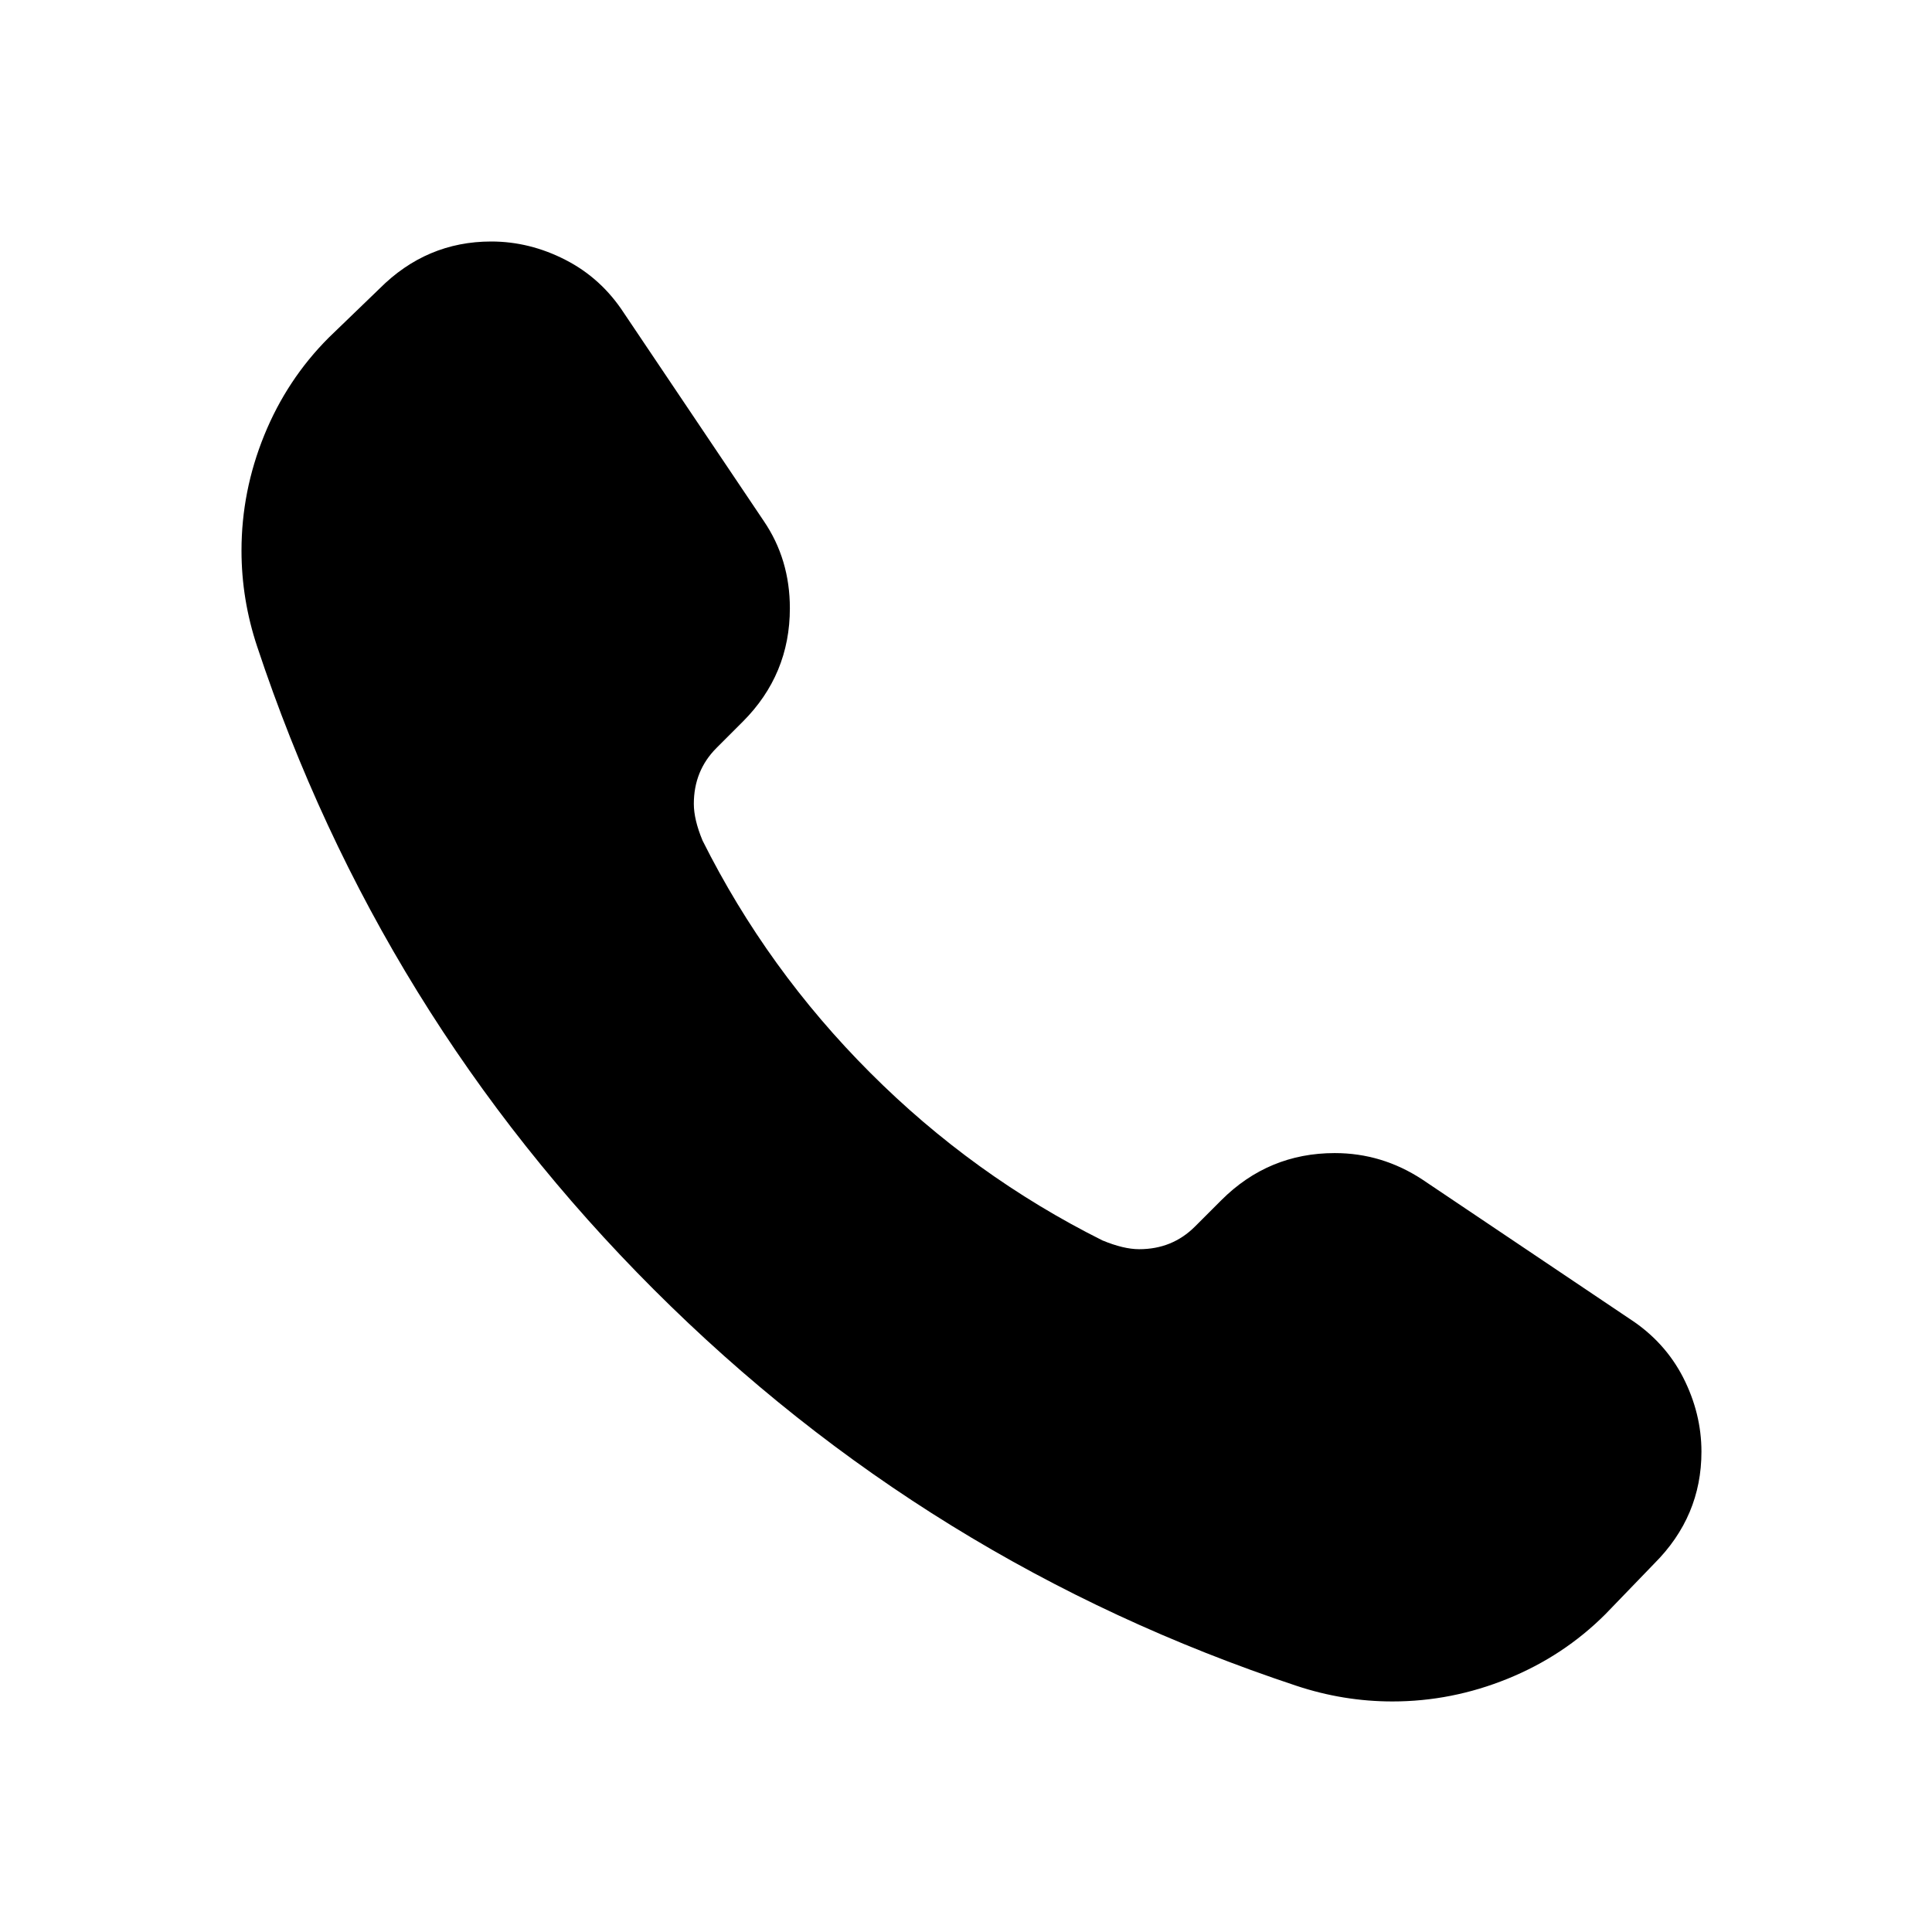
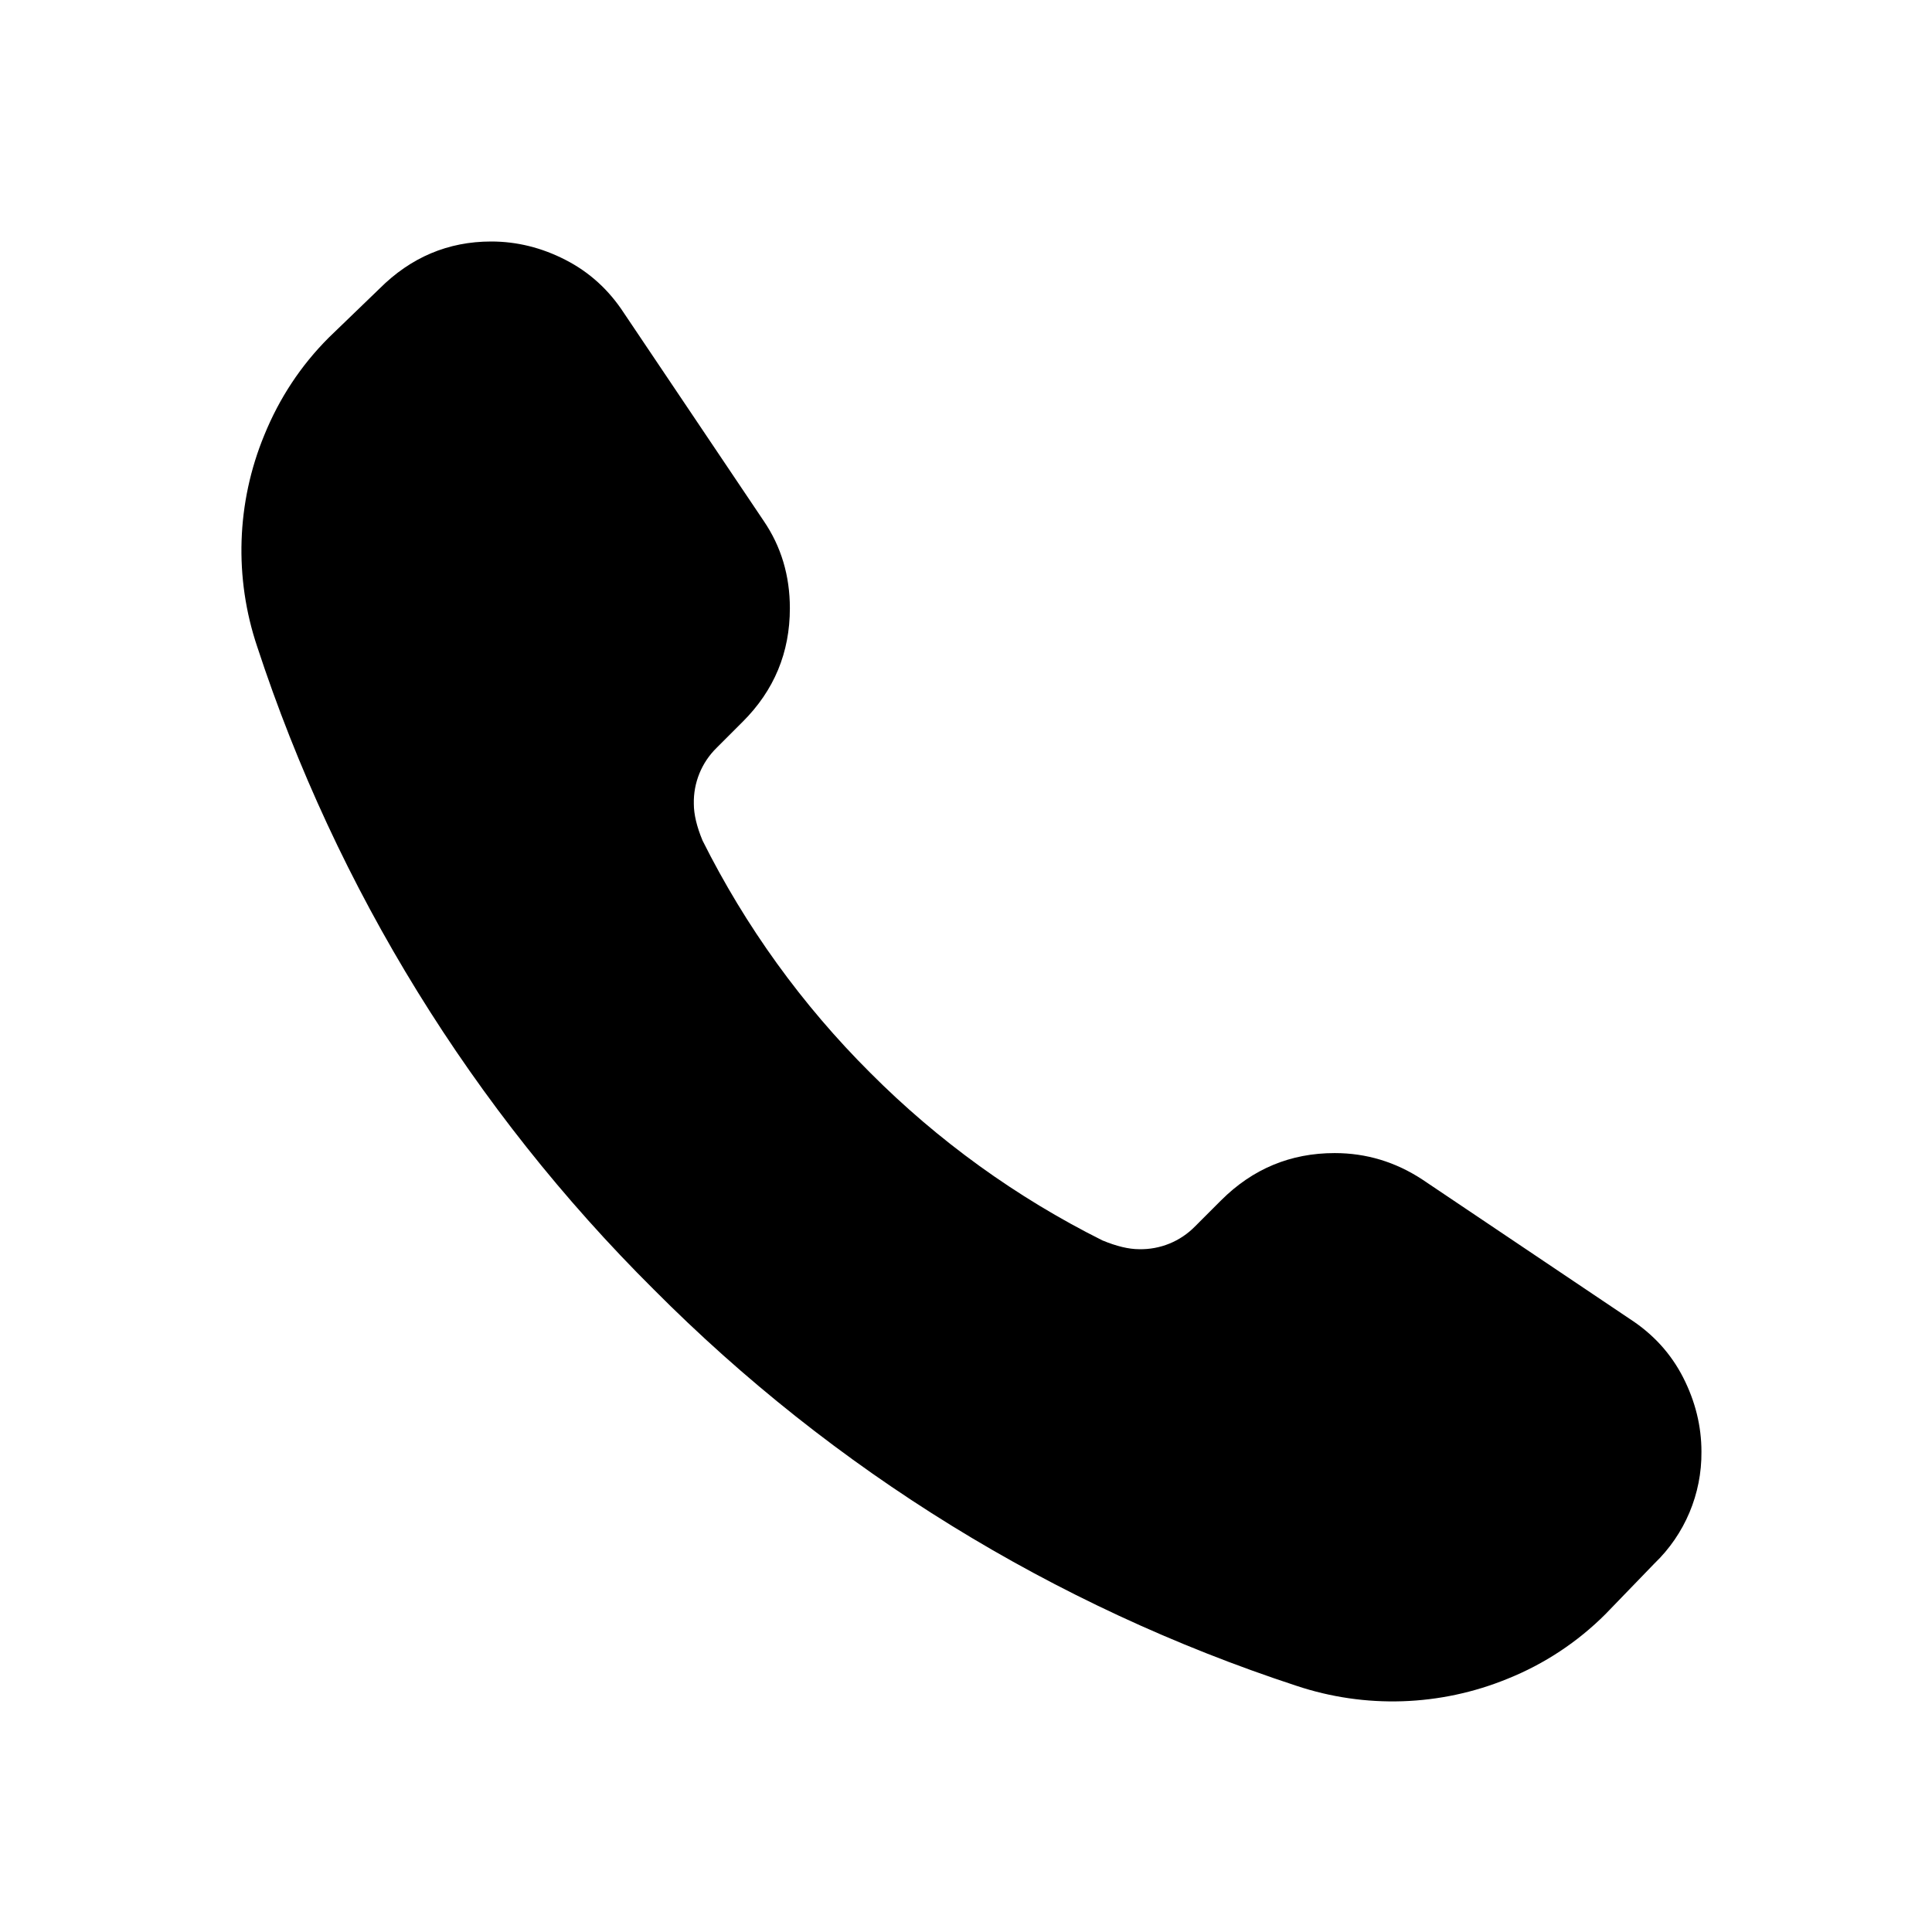
- <svg xmlns="http://www.w3.org/2000/svg" width="24" height="24" viewBox="0 0 24 24" fill="none">
-   <path fill-rule="evenodd" clip-rule="evenodd" d="M16.103 20.941C13.052 19.929 10.39 18.287 8.12 16.017C5.849 13.746 4.208 11.085 3.195 8.033C3.065 7.643 3 7.245 3 6.84C3 6.348 3.094 5.871 3.282 5.408C3.47 4.945 3.738 4.54 4.085 4.193L4.714 3.586C5.104 3.195 5.567 3 6.102 3C6.42 3 6.728 3.076 7.024 3.228C7.321 3.38 7.563 3.6 7.751 3.889L9.487 6.471C9.704 6.789 9.812 7.151 9.812 7.556C9.812 8.105 9.617 8.575 9.226 8.966L8.901 9.291C8.713 9.479 8.619 9.711 8.619 9.986C8.619 10.116 8.655 10.268 8.727 10.441C9.262 11.511 9.957 12.473 10.81 13.326C11.663 14.18 12.625 14.874 13.695 15.409C13.869 15.481 14.021 15.518 14.151 15.518C14.426 15.518 14.657 15.424 14.845 15.236L15.171 14.91C15.561 14.52 16.031 14.324 16.581 14.324C16.971 14.324 17.333 14.433 17.665 14.65L20.247 16.385C20.536 16.573 20.757 16.816 20.909 17.112C21.06 17.409 21.136 17.716 21.136 18.034C21.136 18.569 20.941 19.032 20.551 19.422L19.943 20.052C19.596 20.399 19.191 20.666 18.728 20.854C18.265 21.042 17.788 21.136 17.297 21.136C16.892 21.136 16.494 21.071 16.103 20.941Z" fill="currentColor" />
+ <svg xmlns="http://www.w3.org/2000/svg" viewBox="0 0 24 24" fill="none">
+   <path fill-rule="evenodd" clip-rule="evenodd" d="M16.103 20.941a20.082 20.082 0 0 1-7.983-4.924 20.082 20.082 0 0 1-4.925-7.984 3.75 3.75 0 0 1 .087-2.625c.188-.463.456-.868.803-1.215l.629-.607c.39-.39.853-.586 1.388-.586.318 0 .626.076.922.228.297.152.539.372.727.661l1.736 2.582c.217.318.325.68.325 1.085 0 .55-.195 1.02-.586 1.41l-.325.325a.943.943 0 0 0-.282.695c0 .13.036.282.108.455a11.036 11.036 0 0 0 2.083 2.885 11.034 11.034 0 0 0 2.885 2.083c.174.072.326.109.456.109a.943.943 0 0 0 .694-.283l.325-.325c.391-.39.861-.586 1.41-.586.391 0 .753.109 1.085.326l2.582 1.735c.29.188.51.43.662.727.151.297.227.604.227.922a1.9 1.9 0 0 1-.585 1.389l-.608.629a3.633 3.633 0 0 1-1.215.802 3.77 3.77 0 0 1-2.625.087Z" fill="currentColor" />
</svg>
